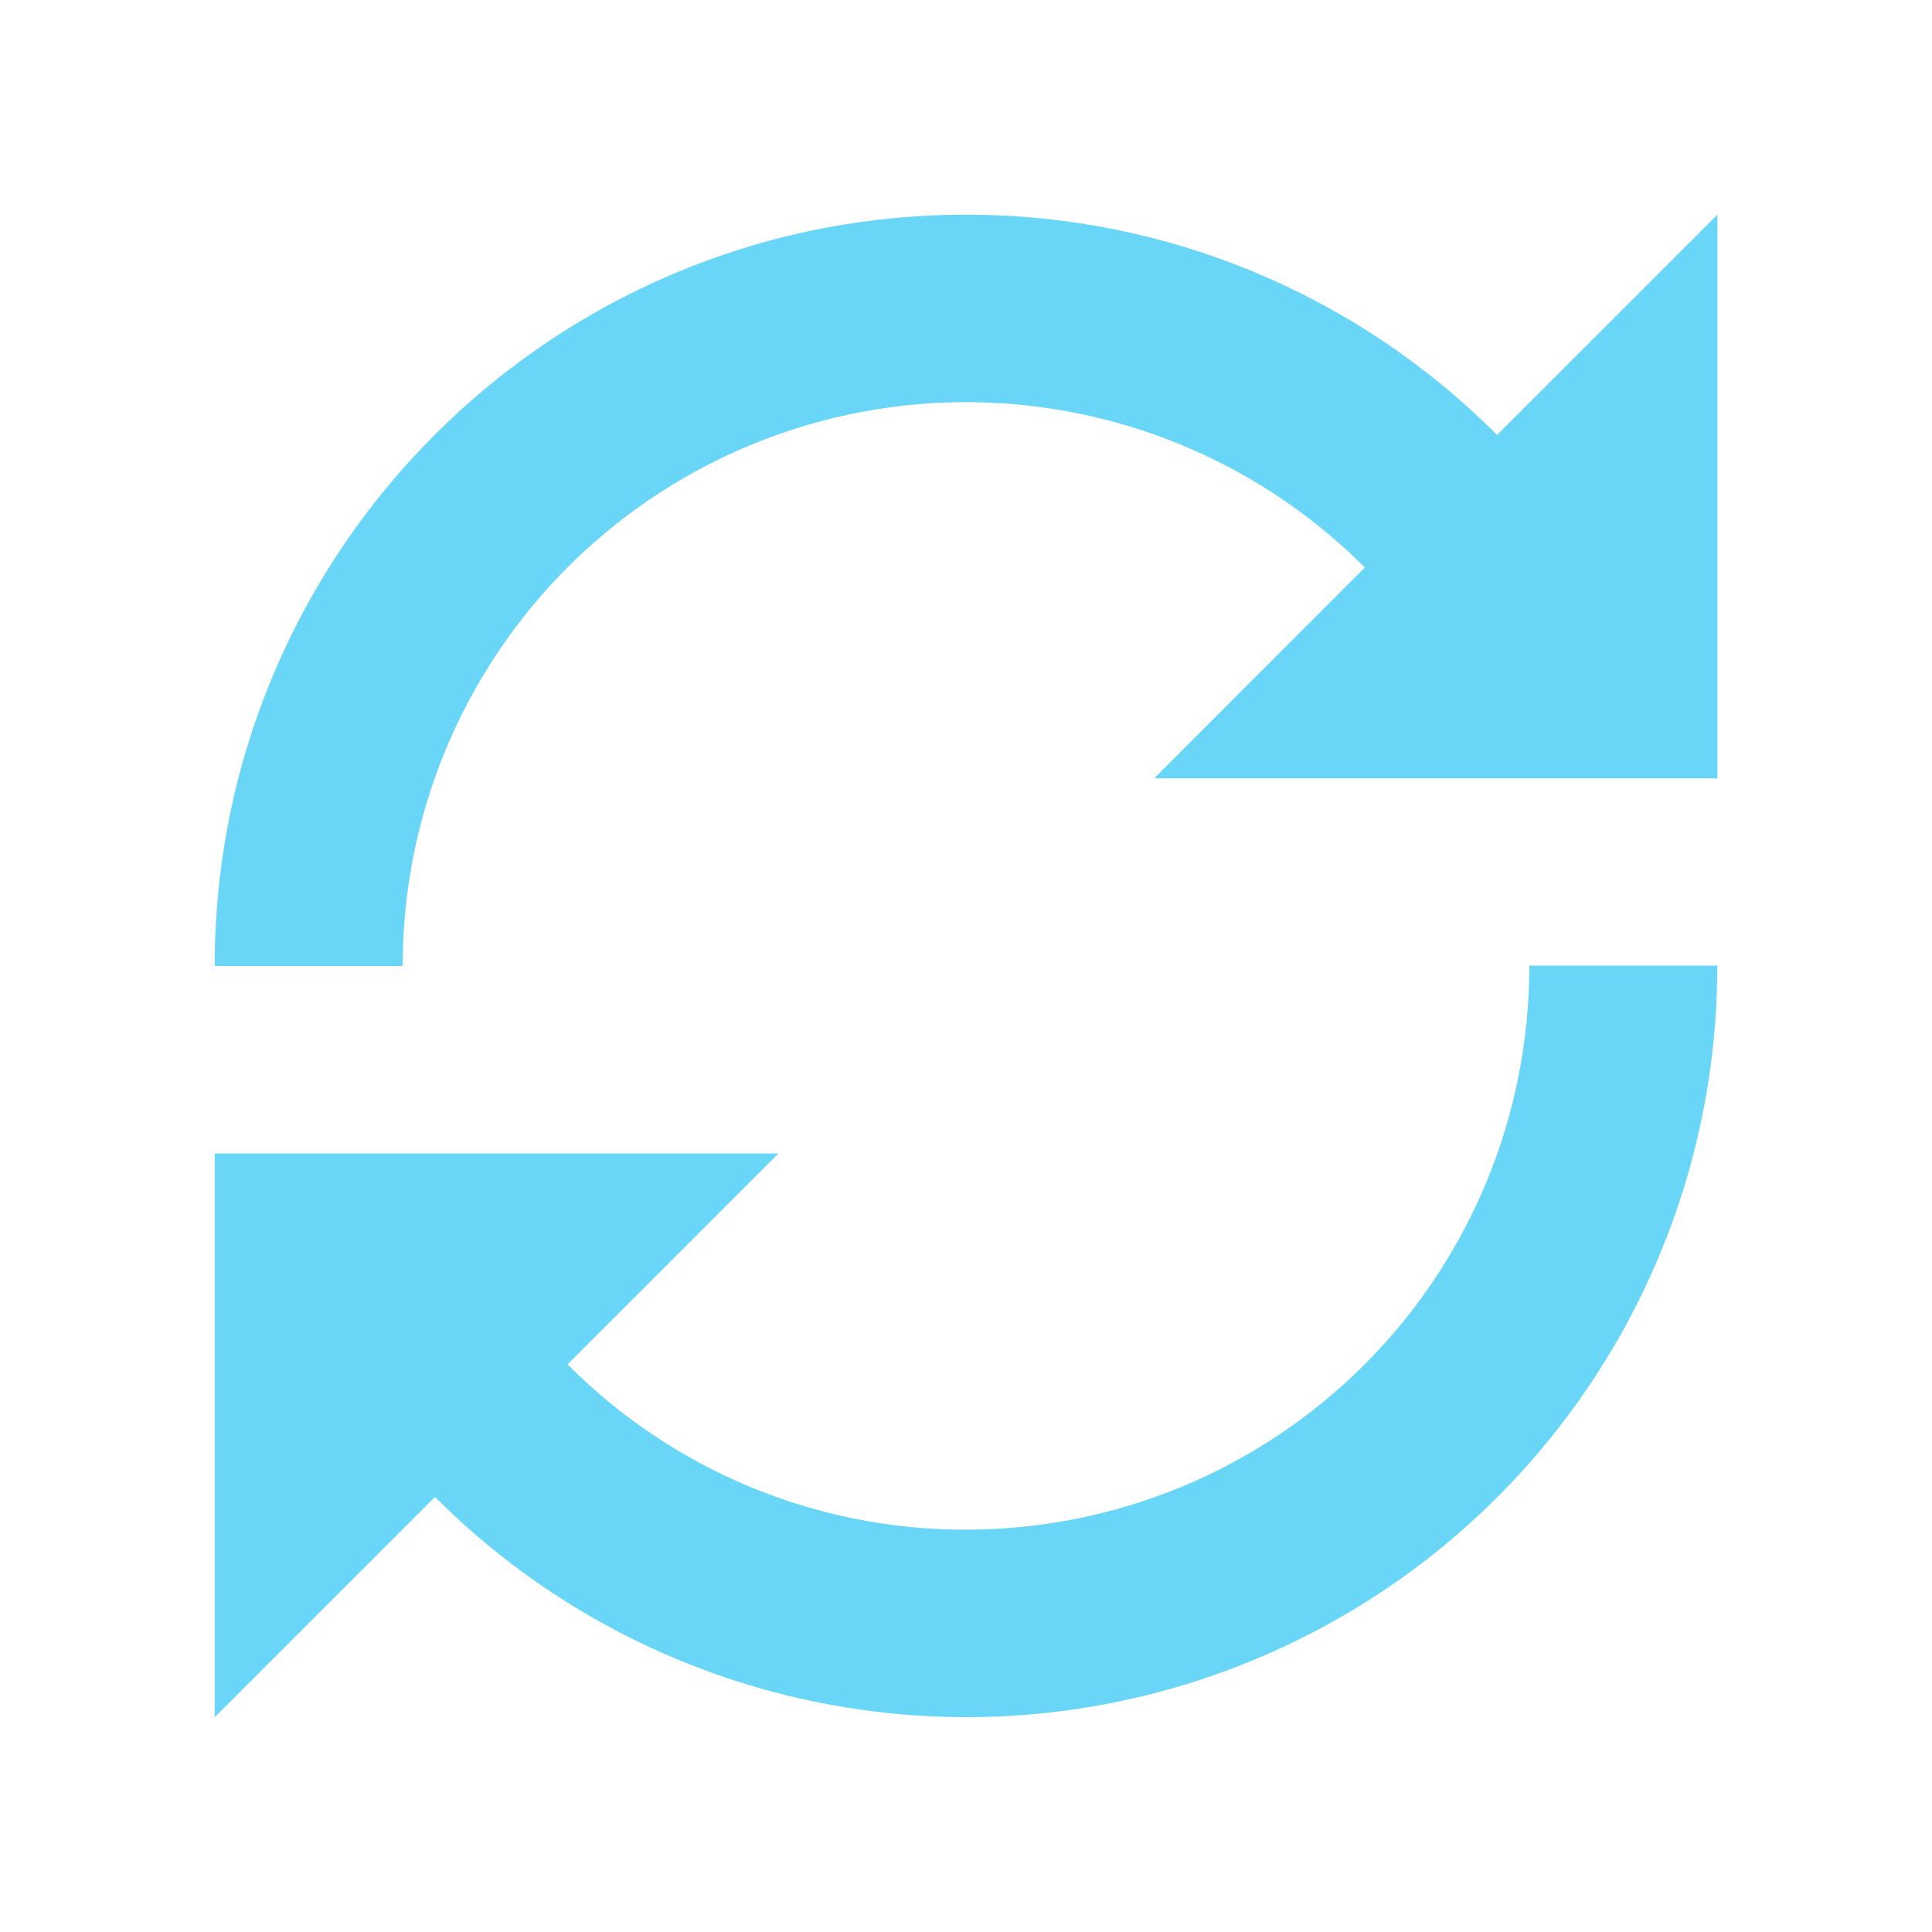
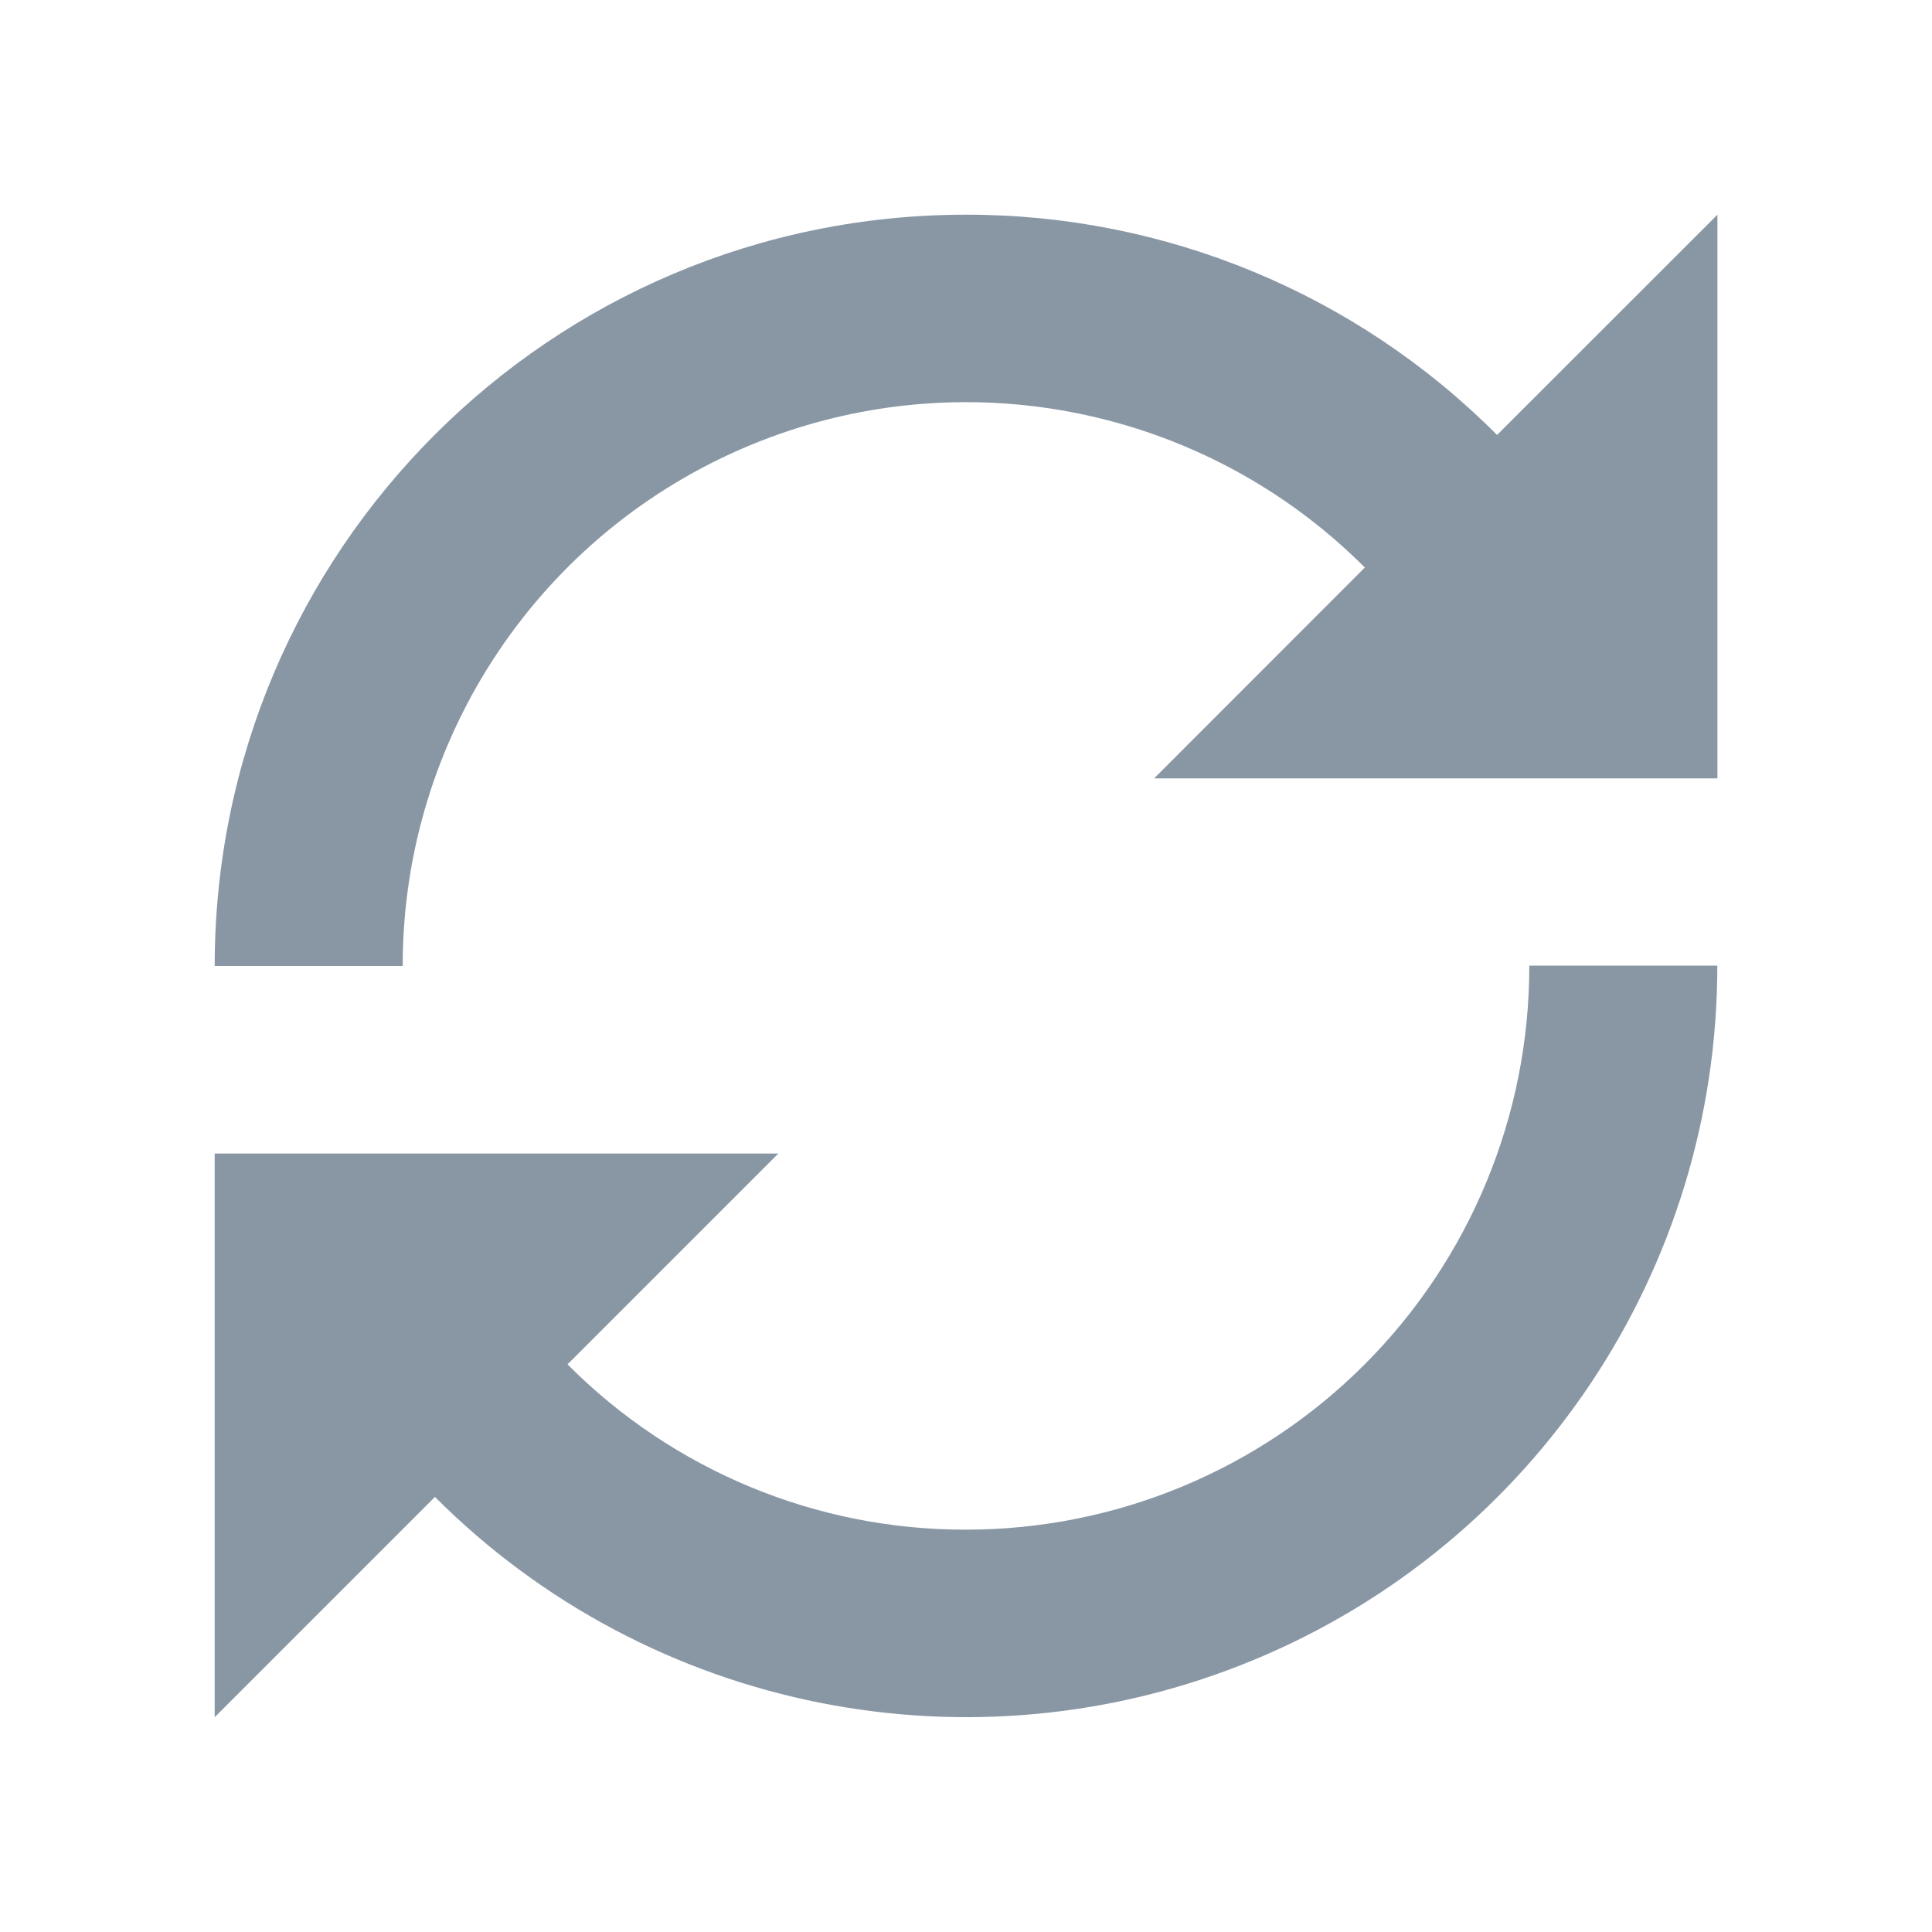
- <svg xmlns="http://www.w3.org/2000/svg" viewBox="1181 1629 16 16">
+ <svg xmlns="http://www.w3.org/2000/svg" viewBox="11711 1652 16 16">
  <defs>
-     <style>.a{fill:#69d5f7;}.b{fill:none;}</style>
+     <style>.a{fill:#8997a5;}.b{fill:none;}</style>
  </defs>
-   <g transform="translate(1162 893)">
-     <g transform="translate(19 736)">
+   <g transform="translate(11692 919)">
+     <g transform="translate(19 733)">
      <g transform="translate(1.778 1.778)">
        <path class="a" d="M56.222,229.668a4.639,4.639,0,0,1-3.3-1.369l1.746-1.746H50v4.668l1.824-1.824a6.22,6.22,0,0,0,10.62-4.4H60.887A4.664,4.664,0,0,1,56.222,229.668Z" transform="translate(-50 -218.778)" />
        <path class="a" d="M56.222,50A6.222,6.222,0,0,0,50,56.222h1.557a4.666,4.666,0,0,1,7.968-3.3L57.78,54.668h4.665V50L60.62,51.824A6.193,6.193,0,0,0,56.222,50Z" transform="translate(-50 -50)" />
      </g>
      <rect class="b" width="16" height="16" />
    </g>
  </g>
</svg>
